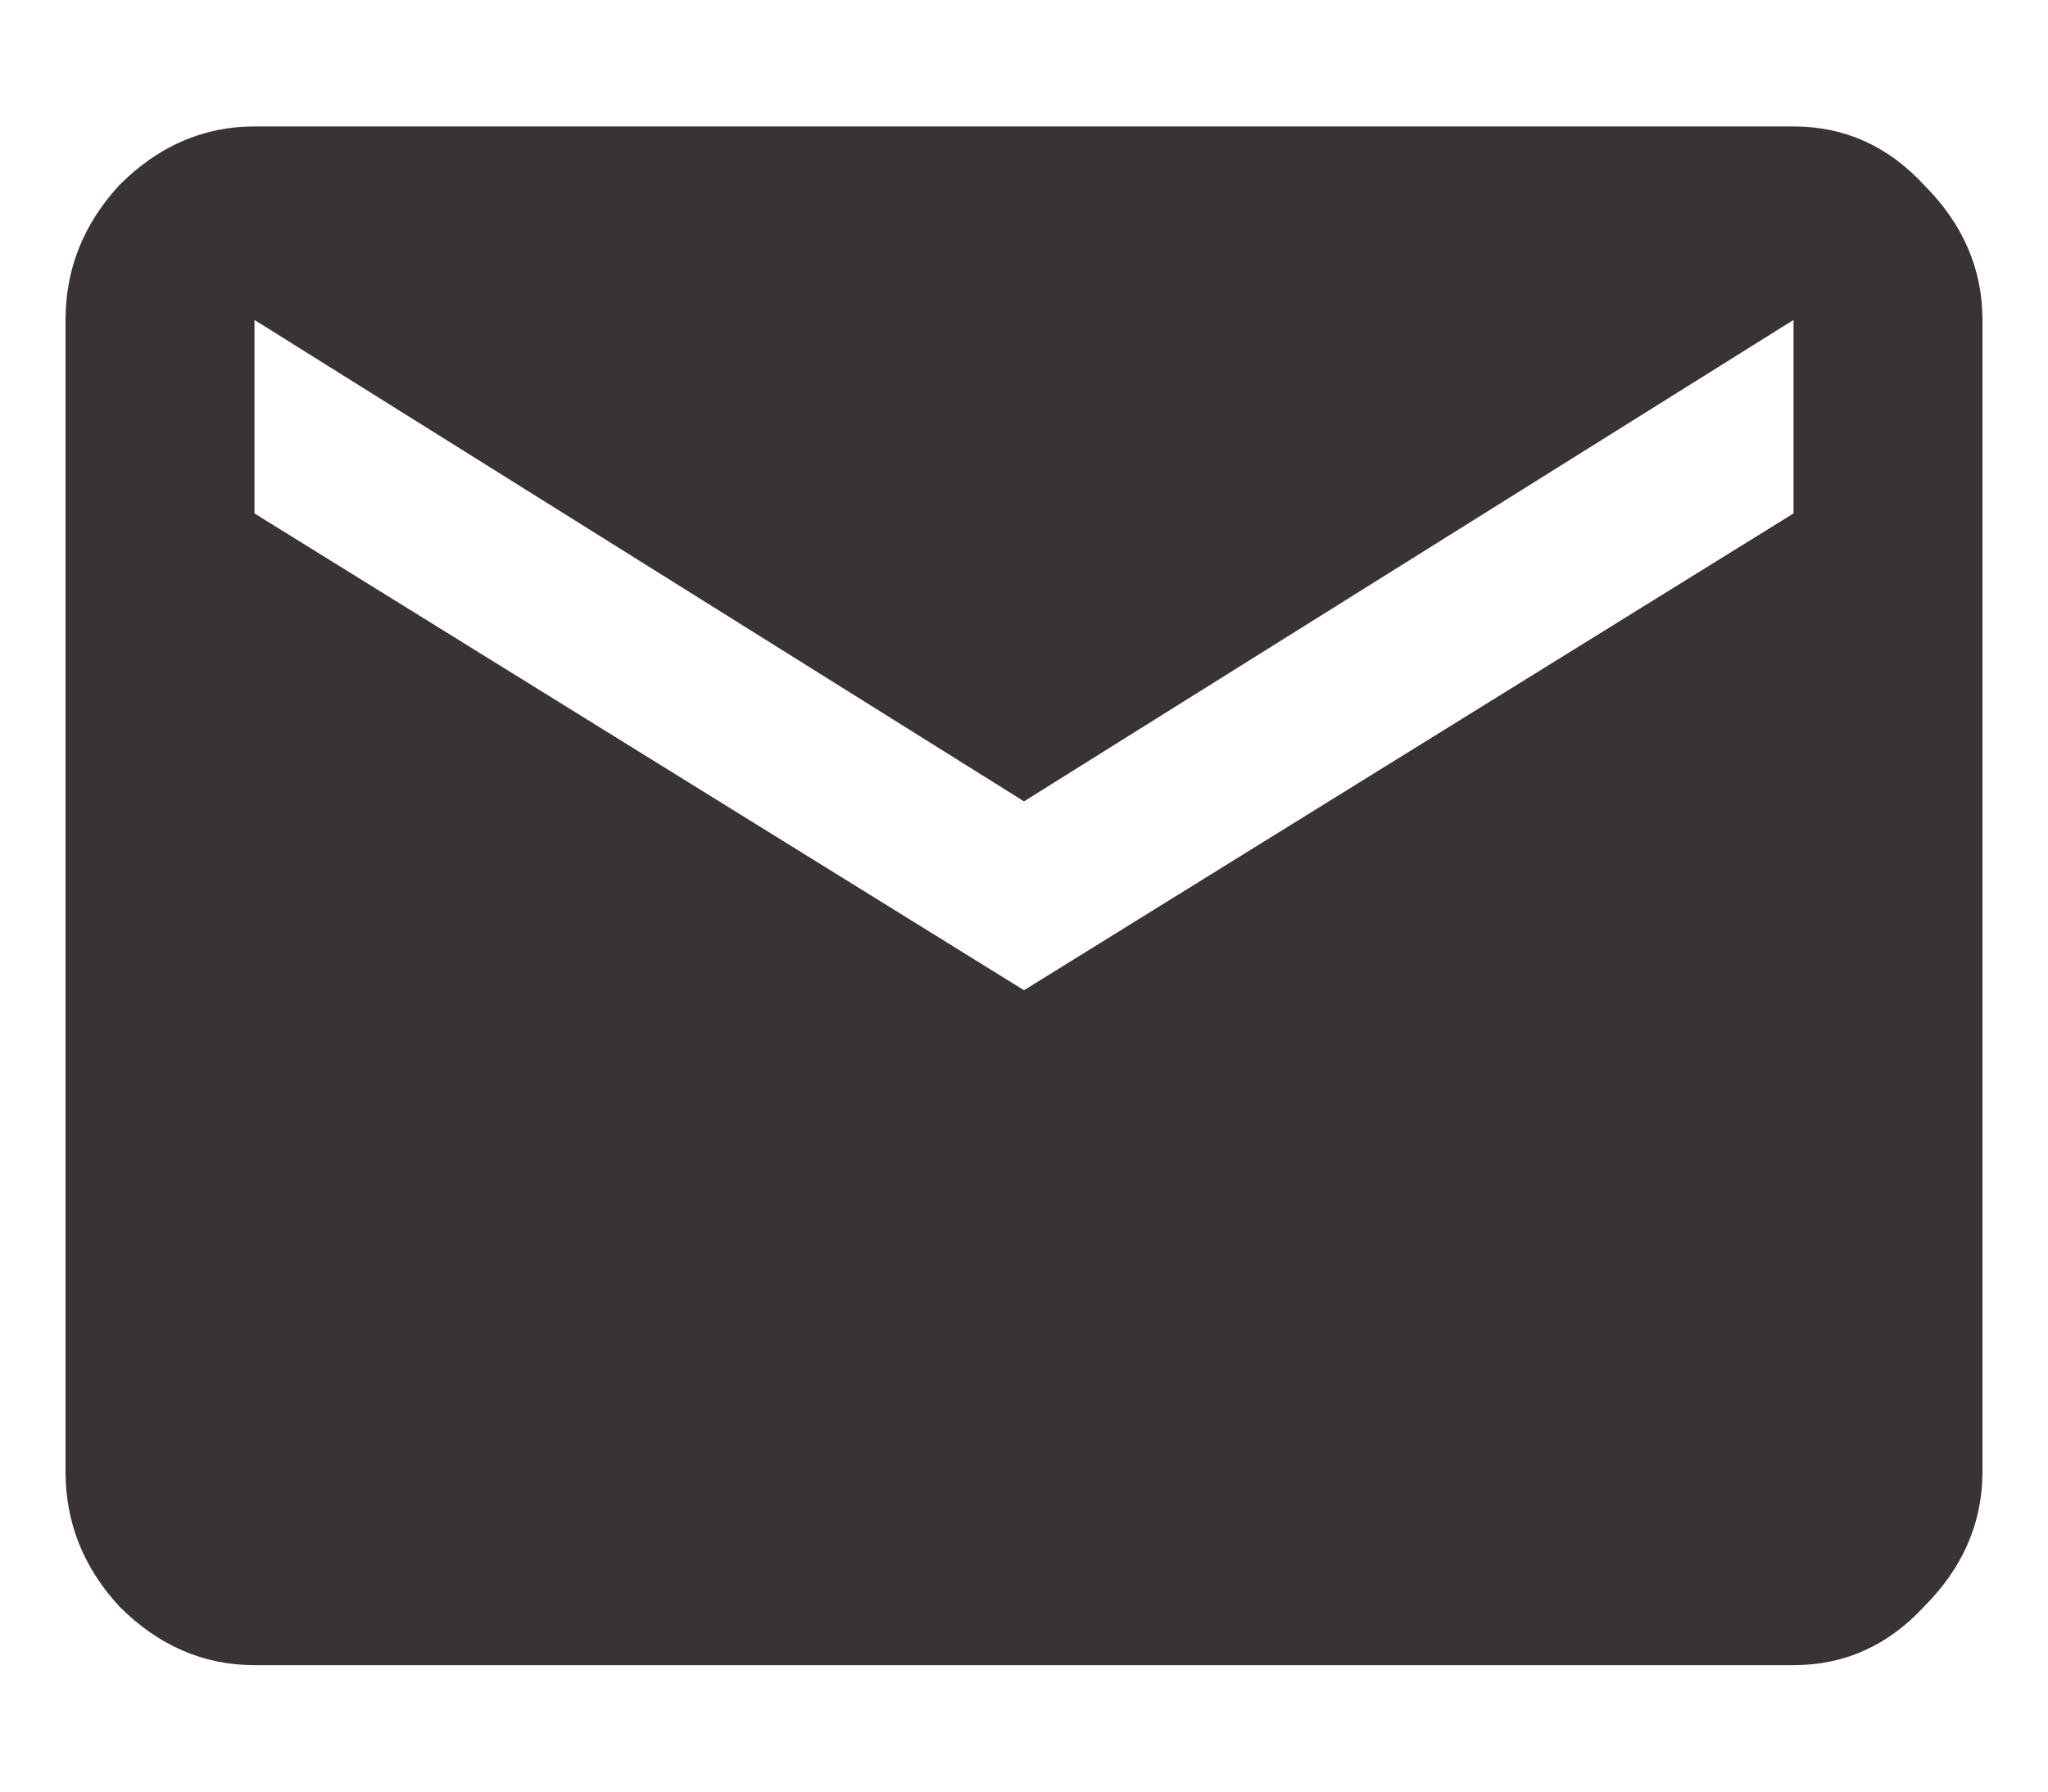
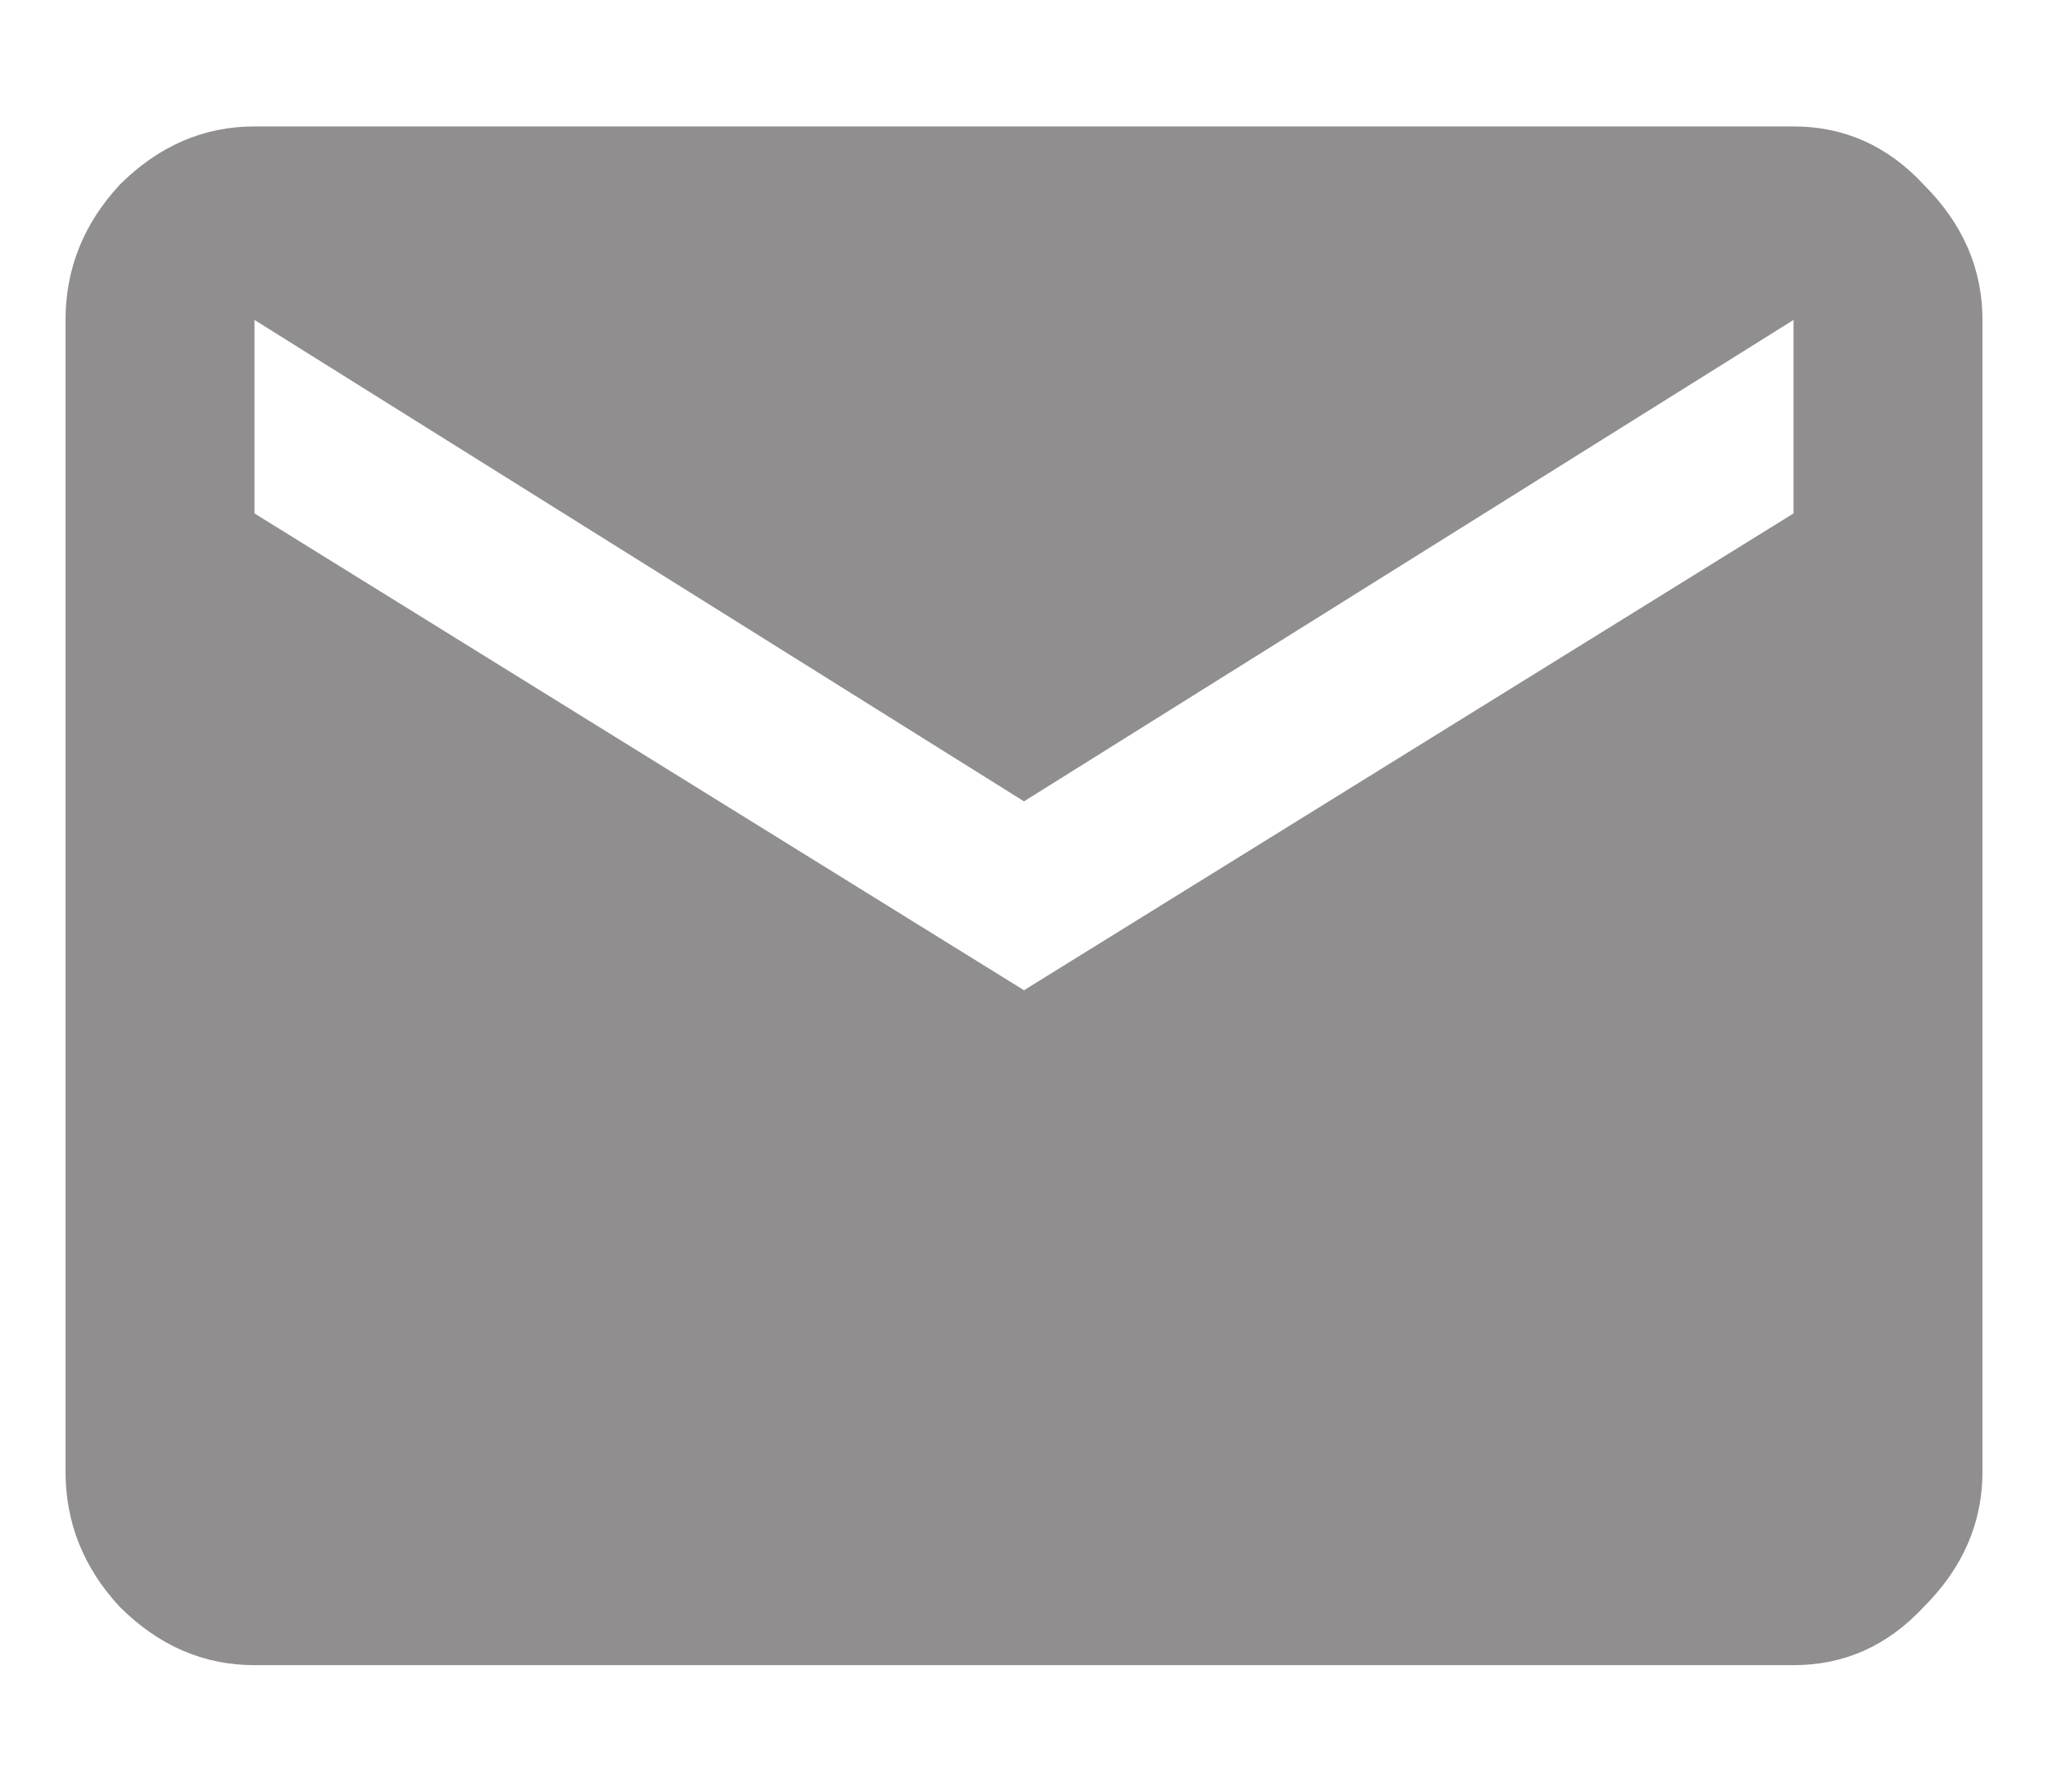
<svg xmlns="http://www.w3.org/2000/svg" width="16" height="14" viewBox="0 0 16 14" fill="none">
-   <path d="M14.012 4.012V2.5L8 6.262L1.988 2.5V4.012L8 7.738L14.012 4.012ZM14.012 0.988C14.41 0.988 14.75 1.141 15.031 1.445C15.336 1.75 15.488 2.102 15.488 2.5V11.5C15.488 11.898 15.336 12.25 15.031 12.555C14.75 12.859 14.41 13.012 14.012 13.012H1.988C1.59 13.012 1.238 12.859 0.934 12.555C0.652 12.25 0.512 11.898 0.512 11.5V2.5C0.512 2.102 0.652 1.75 0.934 1.445C1.238 1.141 1.59 0.988 1.988 0.988H14.012Z" fill="#3A3335" />
+   <path d="M14.012 4.012V2.5L8 6.262L1.988 2.5V4.012L8 7.738L14.012 4.012ZM14.012 0.988C14.41 0.988 14.75 1.141 15.031 1.445C15.336 1.75 15.488 2.102 15.488 2.5V11.5C15.488 11.898 15.336 12.25 15.031 12.555C14.75 12.859 14.41 13.012 14.012 13.012H1.988C1.59 13.012 1.238 12.859 0.934 12.555C0.652 12.25 0.512 11.898 0.512 11.5V2.5C0.512 2.102 0.652 1.75 0.934 1.445C1.238 1.141 1.59 0.988 1.988 0.988H14.012Z" fill="#908E8E" />
</svg>
